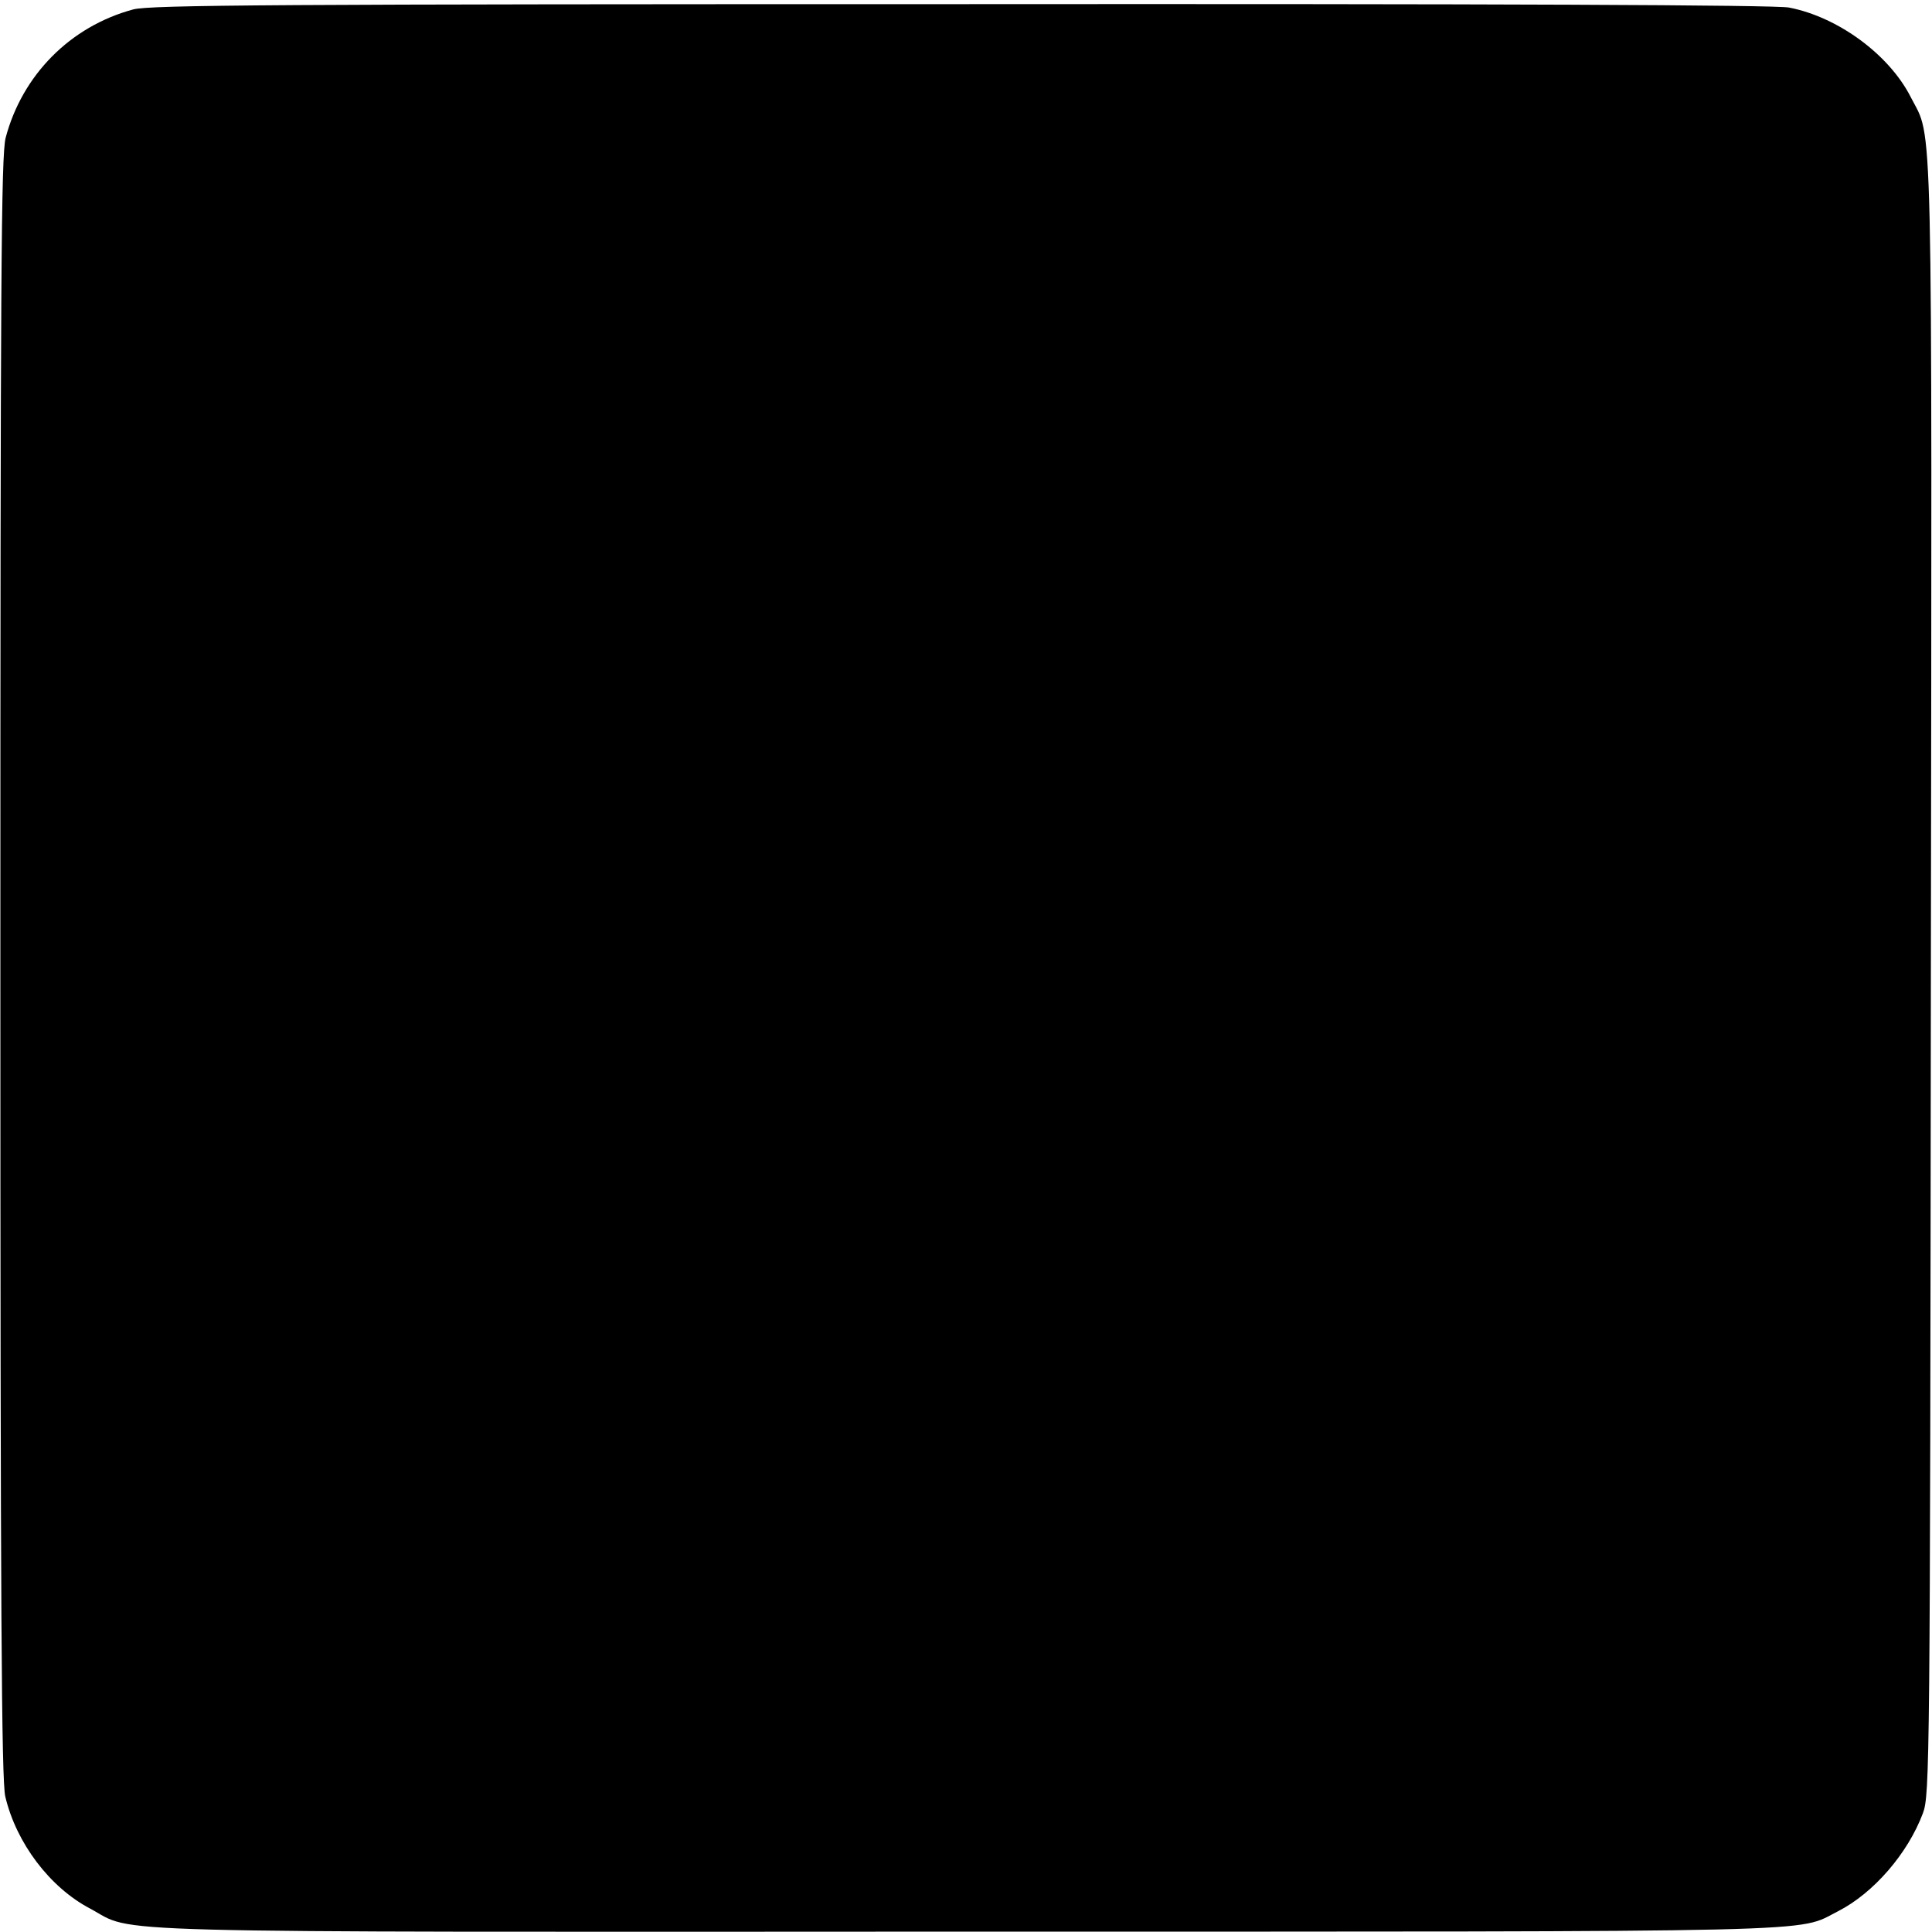
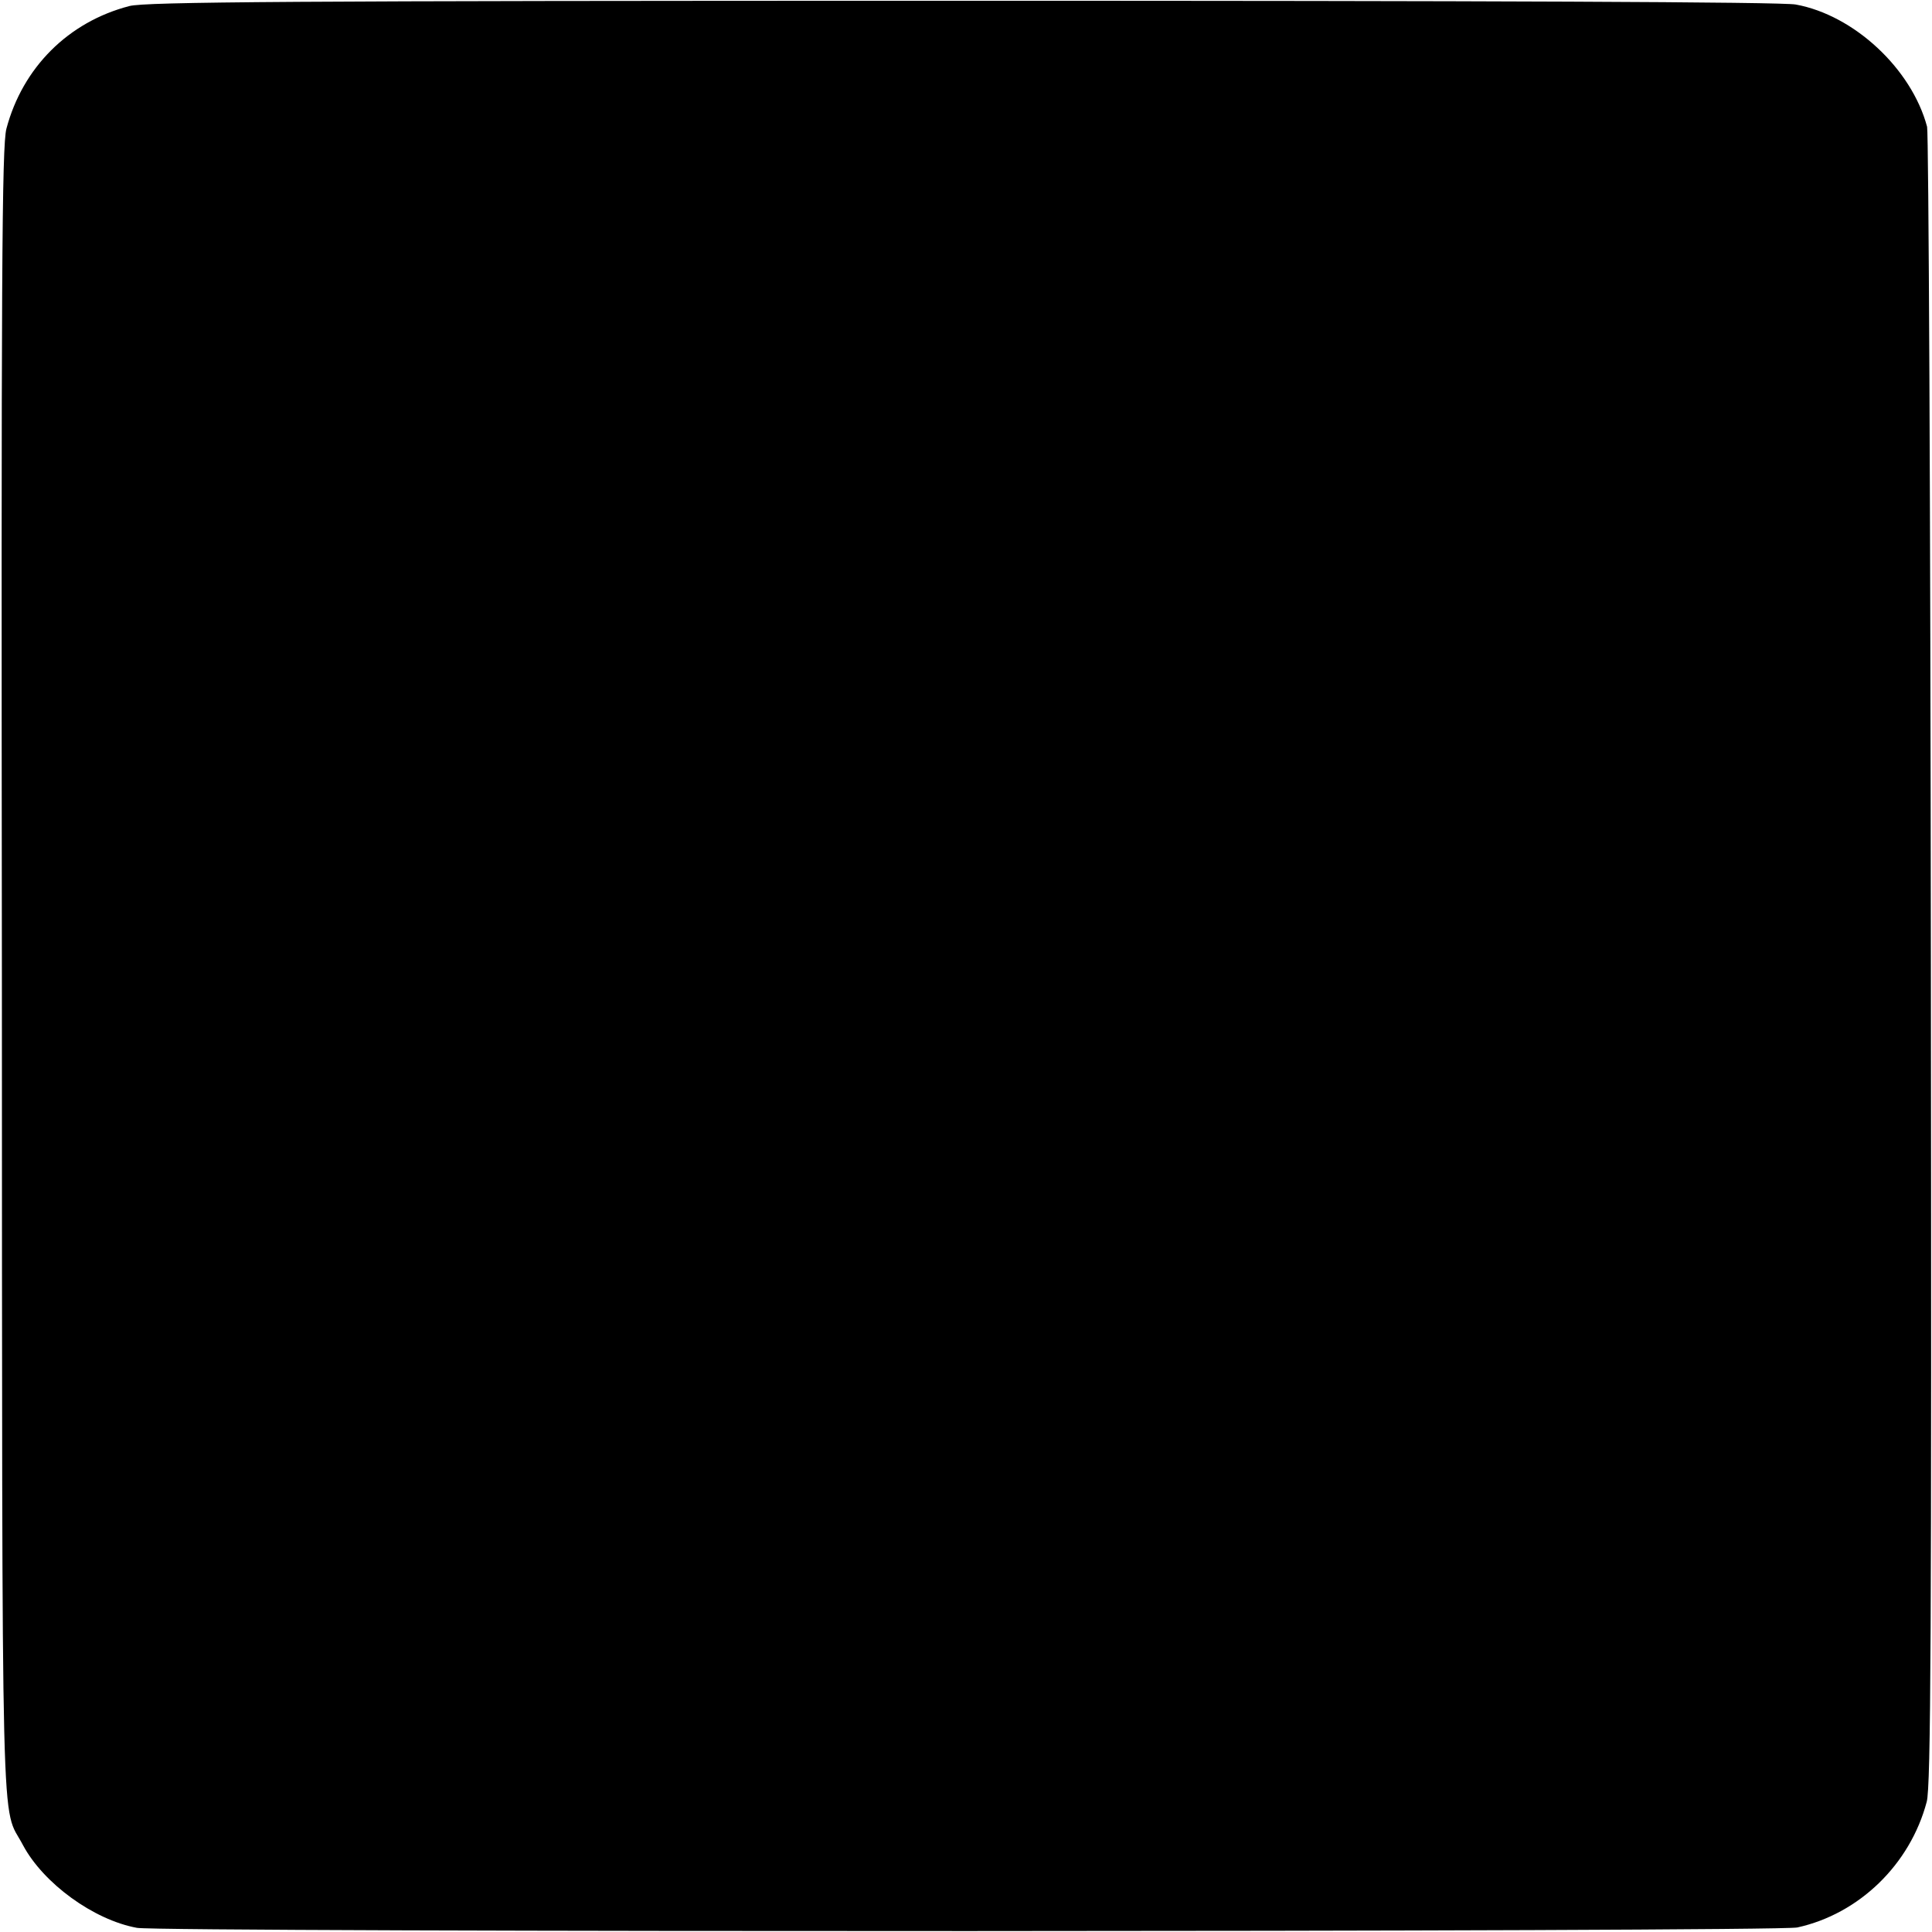
<svg xmlns="http://www.w3.org/2000/svg" version="1.0" width="512pt" height="512pt" viewBox="0 0 512 512" preserveAspectRatio="xMidYMid meet">
  <g transform="translate(0,512) scale(0.1,-0.1)" fill="#000000" stroke="none">
-     <path d="M353 5095 c-167 -45 -294 -174 -338 -340 -12 -47 -14 -367 -14 -2199 0 -1698 3 -2155 13 -2197 29 -123 118 -241 225 -297 123 -66 -43 -62 2323 -61 2331 0 2196 -3 2309 54 94 48 185 153 225 260 18 48 19 129 21 2215 3 2359 6 2216 -53 2332 -57 113 -193 213 -323 238 -36 7 -778 10 -2195 9 -1809 0 -2149 -2 -2193 -14z" />
+     <path d="M343 5104 c-162 -42 -283 -163 -326 -325 -12 -46 -14 -377 -12 -2239 1 -2388 -3 -2197 56 -2310 54 -101 187 -198 302 -219 64 -12 4347 -11 4400 1 164 36 299 167 343 333 11 40 13 450 11 2230 -1 1199 -6 2193 -10 2209 -41 154 -194 296 -348 324 -34 7 -829 10 -2209 10 -1788 0 -2164 -3 -2207 -14z" />
  </g>
</svg>
